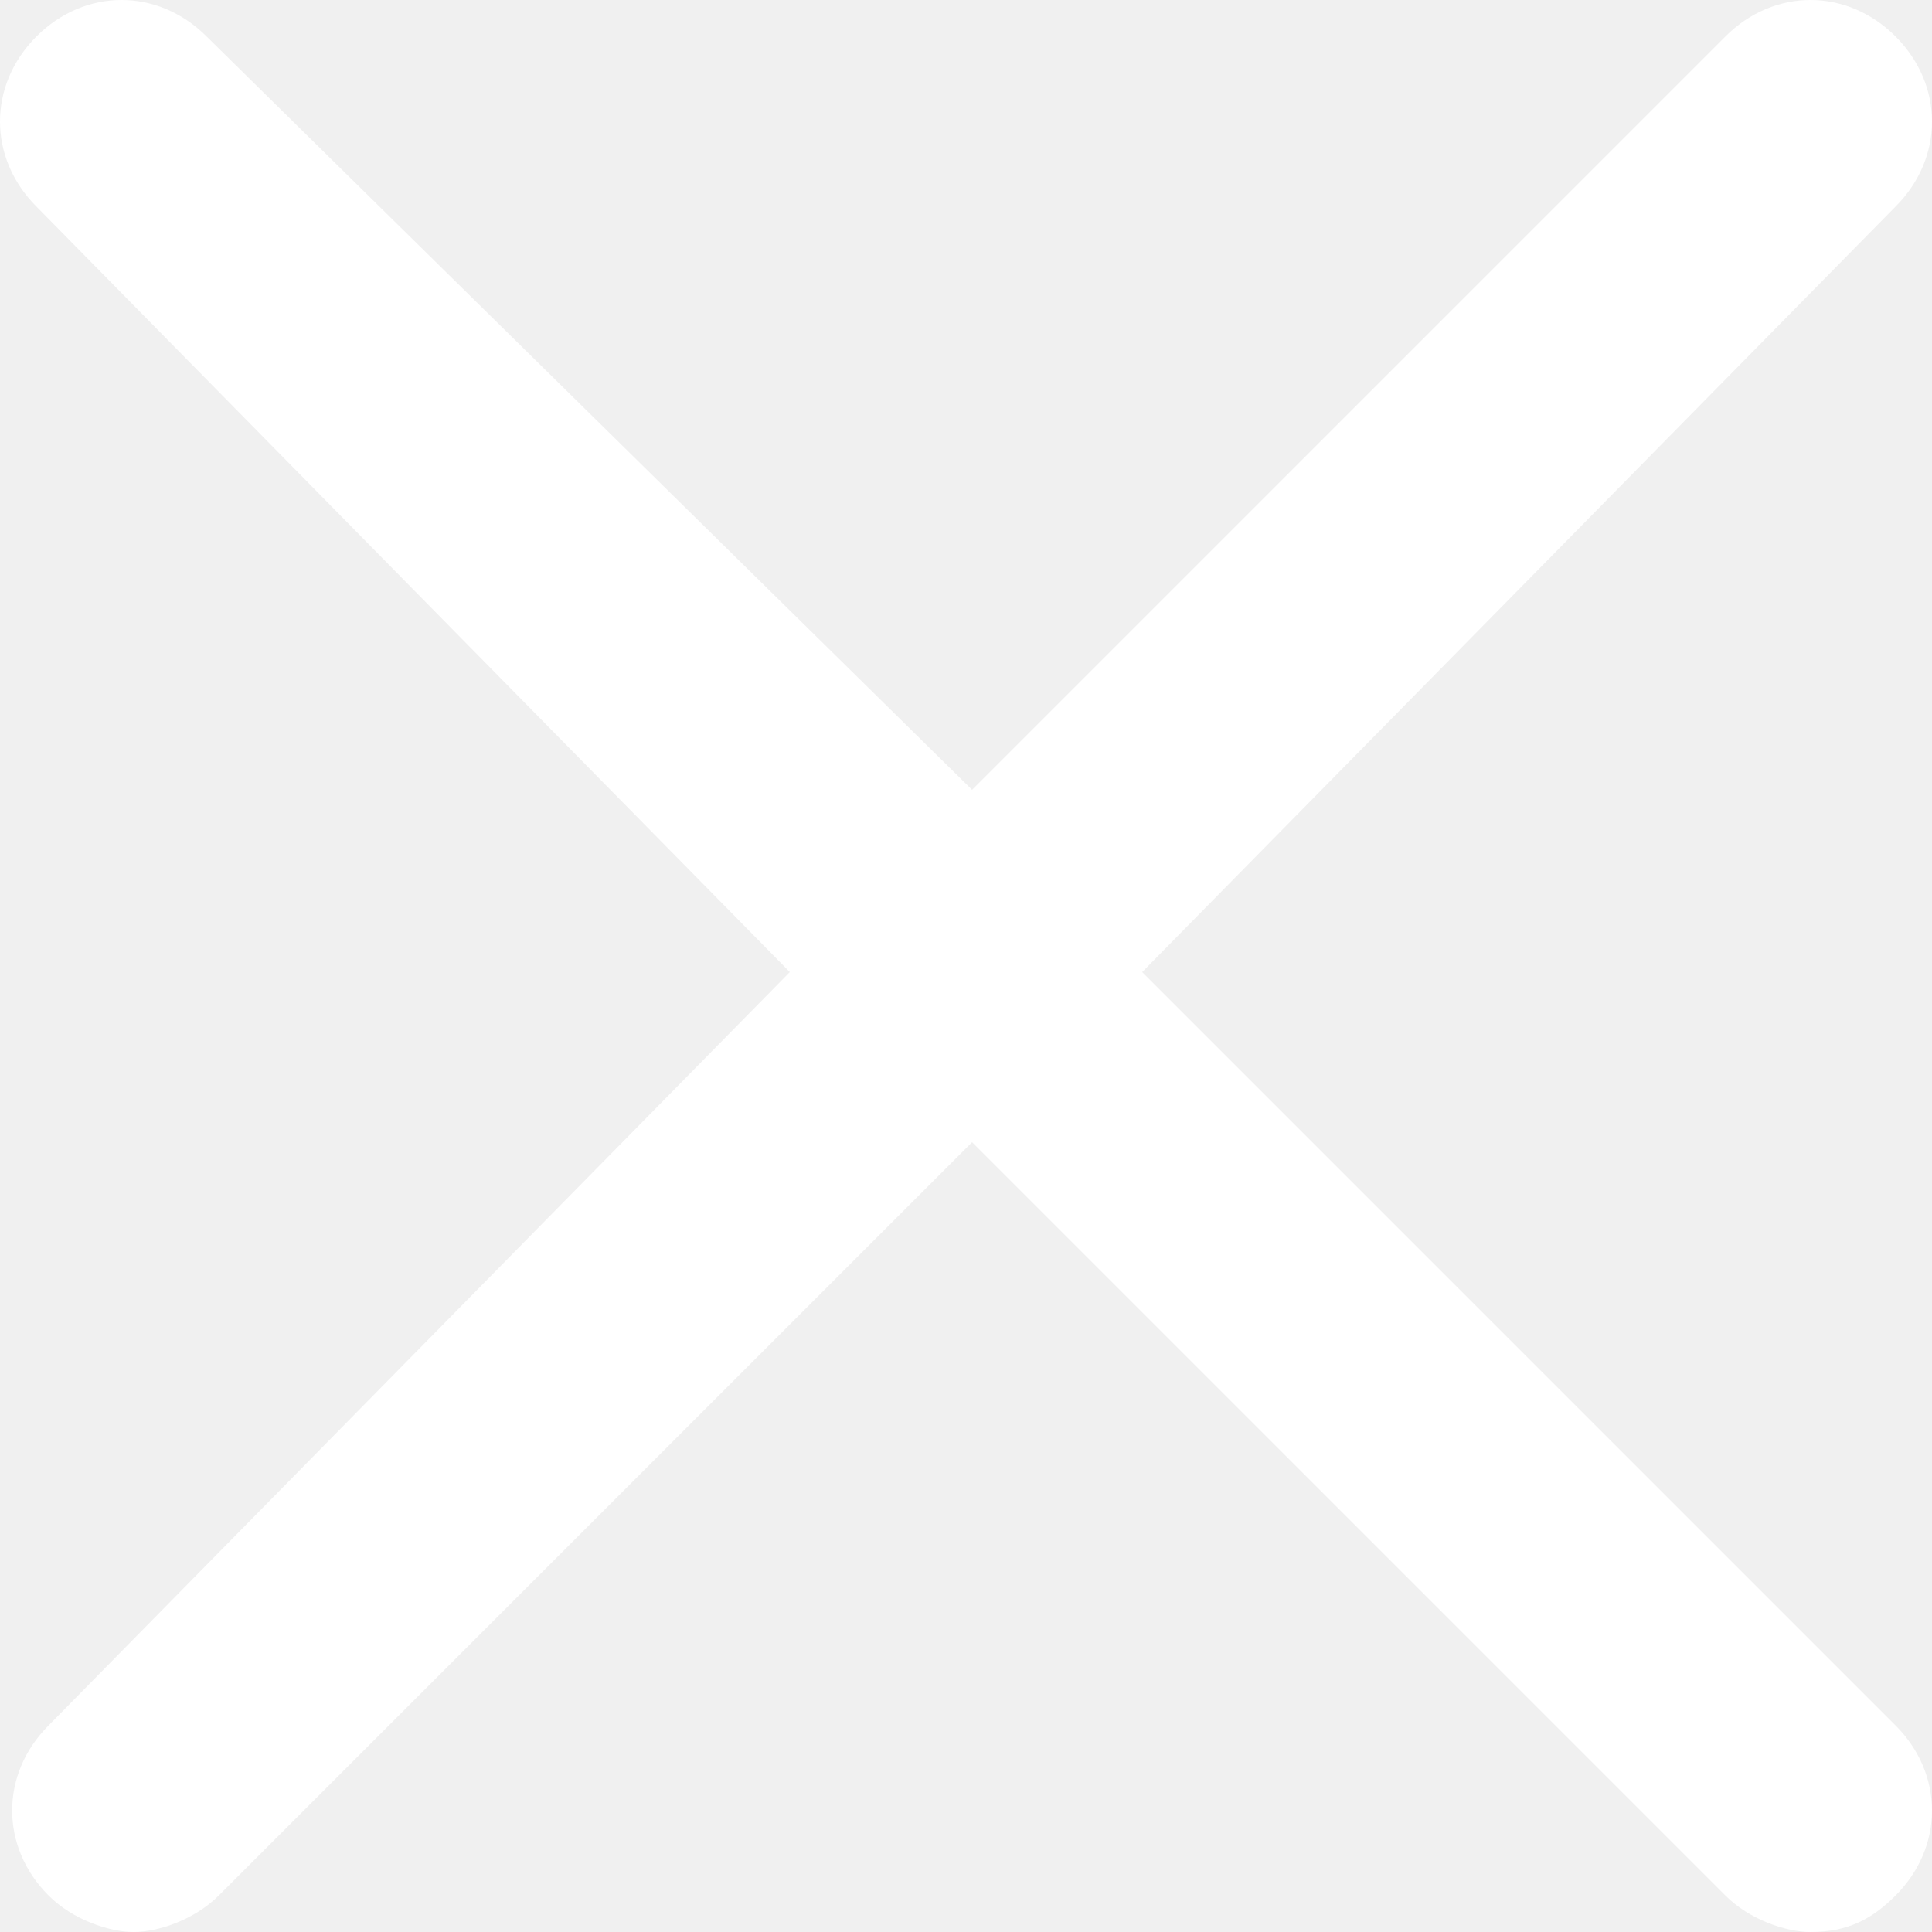
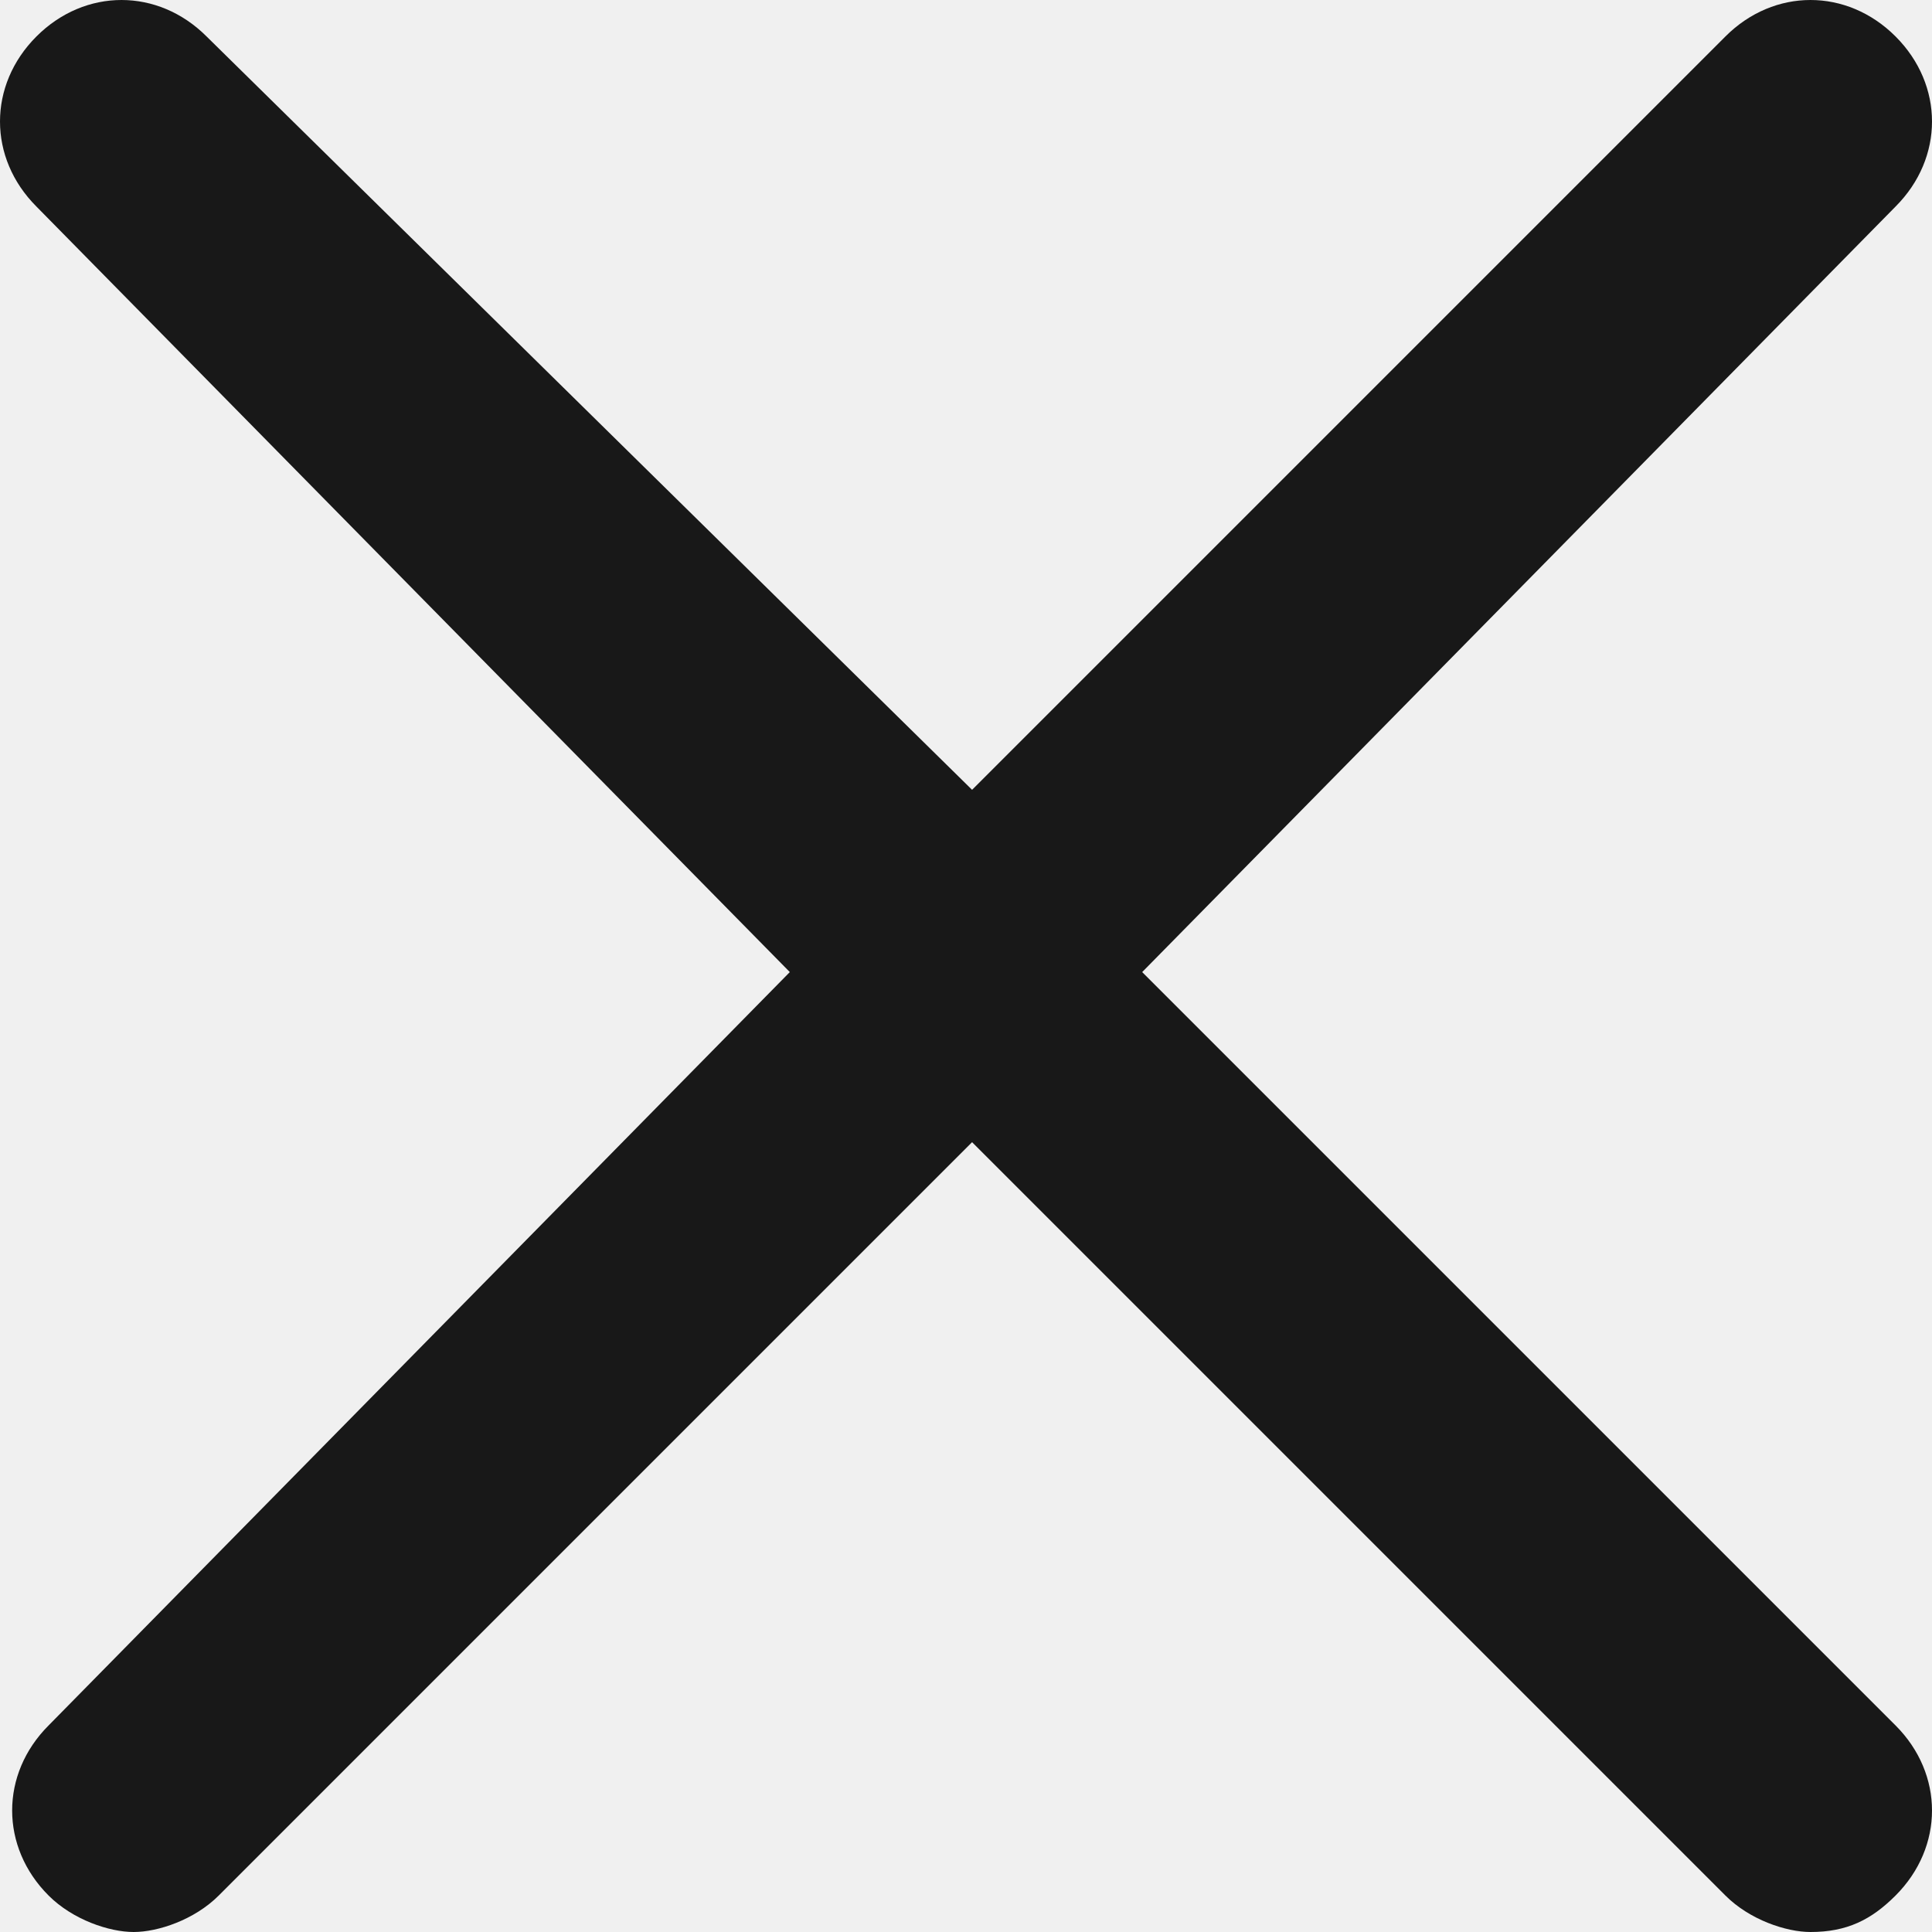
<svg xmlns="http://www.w3.org/2000/svg" version="1.1" id="Layer_1" x="0px" y="0px" viewBox="0 0 15.9 15.9" style="enable-background:new 0 0 15.9 15.9;" xml:space="preserve">
  <style type="text/css">
- 	.st0{fill:#FFFFFF;}
+ 	.st0{fill:#181818;}
</style>
  <g>
    <g>
      <path class="st0" d="M15.6,14.2c0.4,0.4,0.4,1,0,1.4c-0.2,0.2-0.4,0.3-0.7,0.3c-0.2,0-0.5-0.1-0.7-0.3L8,9.4l-6.2,6.2    c-0.2,0.2-0.5,0.3-0.7,0.3s-0.5-0.1-0.7-0.3c-0.4-0.4-0.4-1,0-1.4L6.5,8L0.3,1.7c-0.4-0.4-0.4-1,0-1.4s1-0.4,1.4,0L8,6.5l6.2-6.2    c0.4-0.4,1-0.4,1.4,0s0.4,1,0,1.4L9.4,8L15.6,14.2z" />
    </g>
  </g>
</svg>
